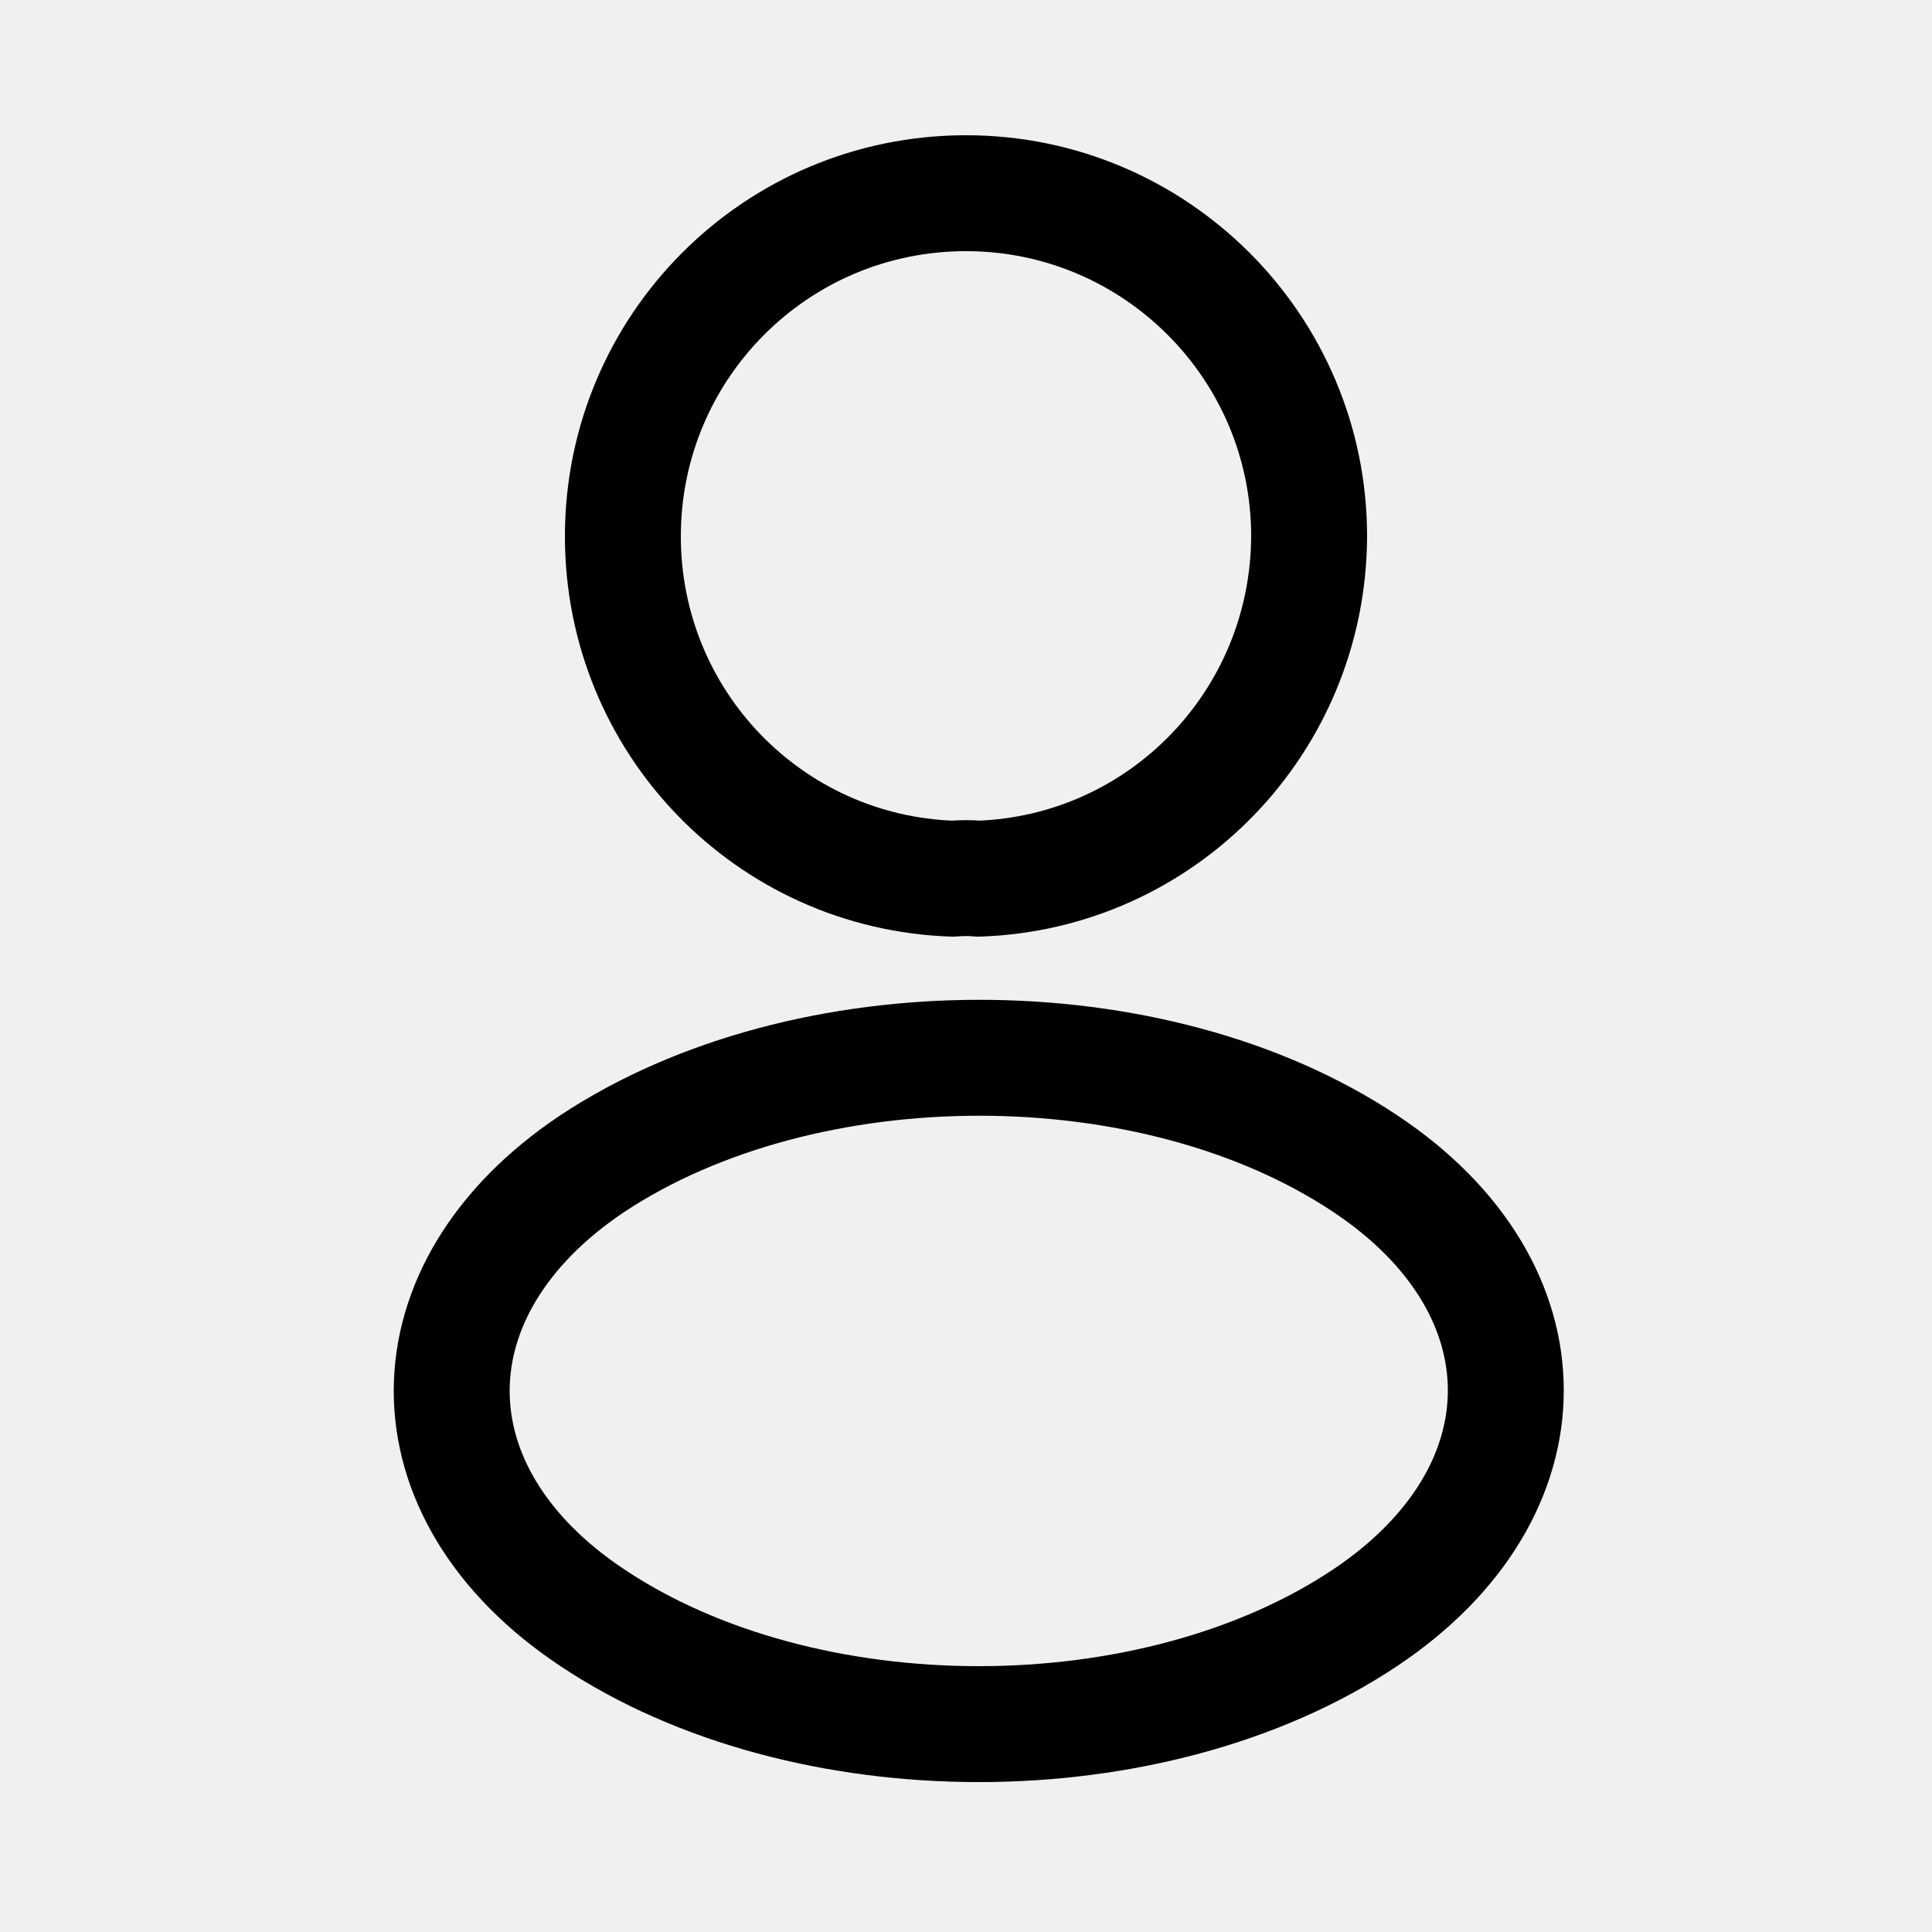
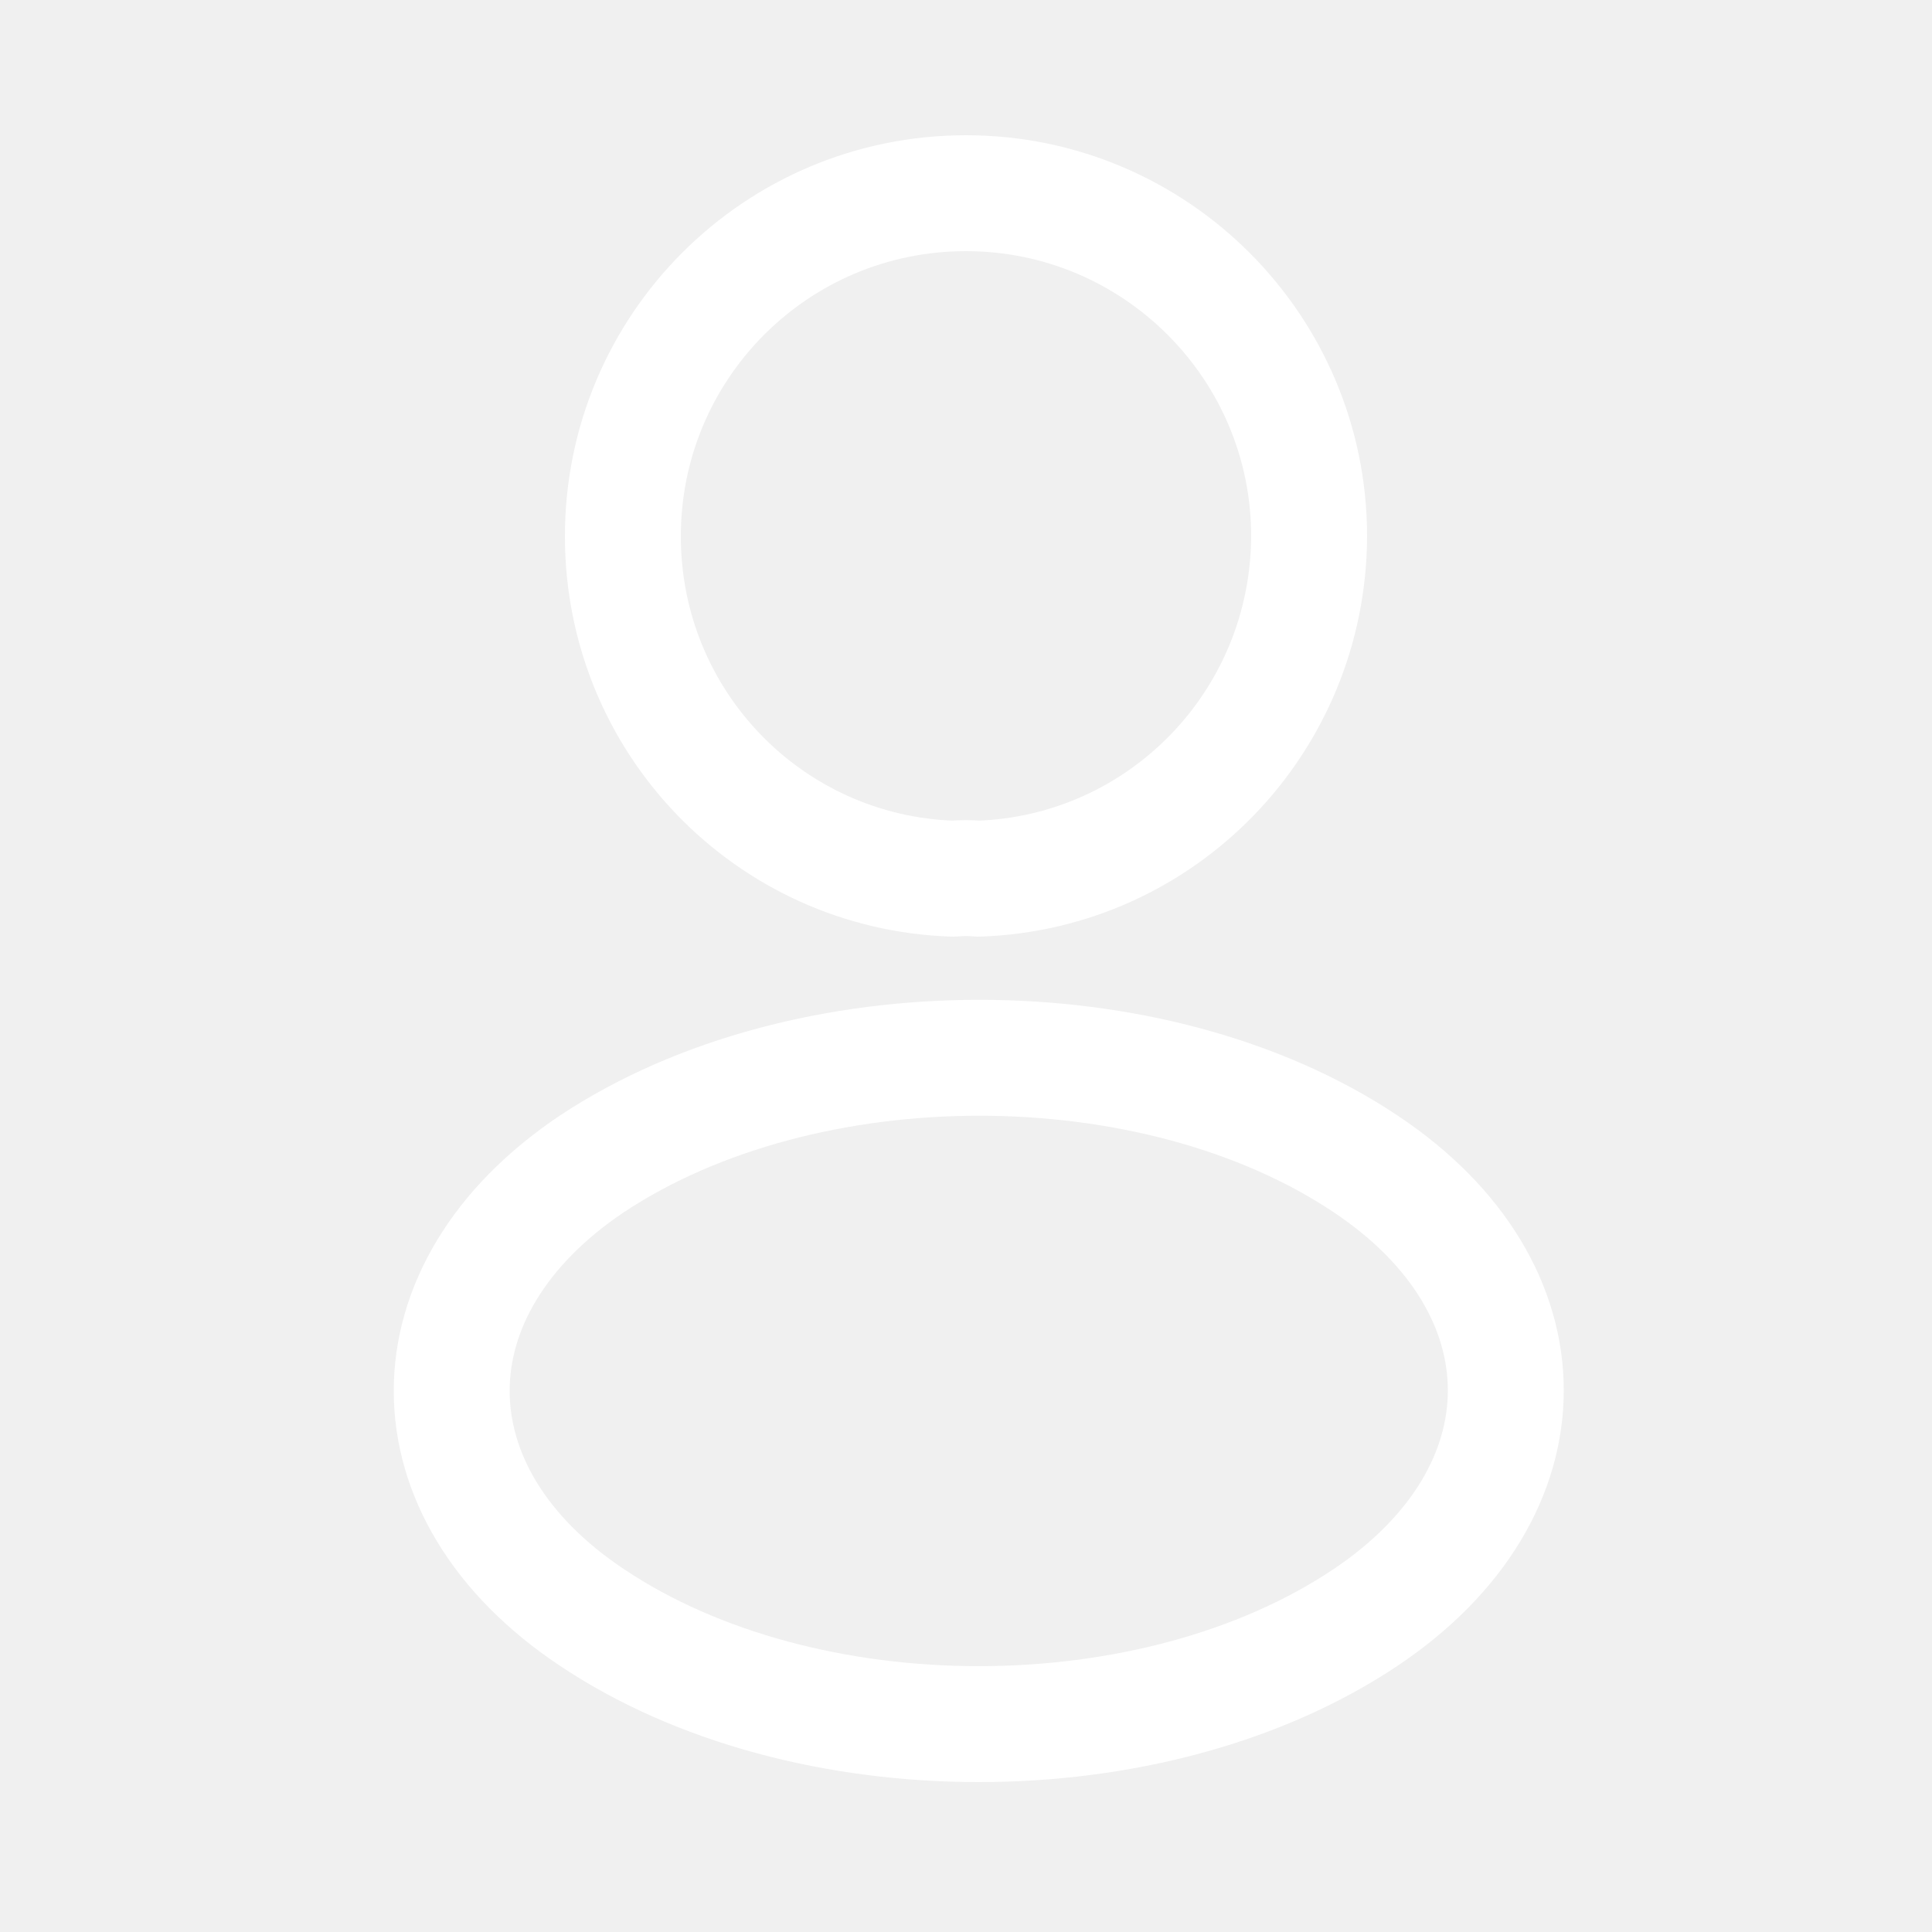
<svg xmlns="http://www.w3.org/2000/svg" width="24" height="24" viewBox="0 0 25 24" fill="none">
-   <path d="M12.66 10.87C12.56 10.86 12.44 10.86 12.33 10.87C9.95 10.79 8.06 8.84 8.06 6.44C8.06 3.99 10.04 2 12.5 2C14.95 2 16.94 3.99 16.94 6.44C16.93 8.84 15.04 10.79 12.66 10.87Z" stroke="black" stroke-width="1.5" stroke-linecap="round" stroke-linejoin="round" />
-   <path d="M7.66 14.56C5.24 16.18 5.24 18.82 7.66 20.43C10.41 22.27 14.92 22.27 17.67 20.43C20.09 18.81 20.09 16.17 17.67 14.56C14.93 12.73 10.42 12.73 7.66 14.56Z" stroke="black" stroke-width="1.5" stroke-linecap="round" stroke-linejoin="round" />
+   <path d="M12.66 10.87C12.56 10.86 12.44 10.86 12.33 10.87C9.95 10.79 8.06 8.84 8.06 6.44C8.06 3.99 10.04 2 12.5 2C14.95 2 16.94 3.99 16.94 6.44C16.93 8.84 15.04 10.79 12.66 10.87Z" stroke="white" stroke-width="1.5" stroke-linecap="round" stroke-linejoin="round" />
+   <path d="M7.66 14.56C5.24 16.18 5.24 18.82 7.66 20.43C10.41 22.27 14.92 22.27 17.67 20.43C20.09 18.81 20.09 16.17 17.67 14.56C14.93 12.73 10.42 12.73 7.66 14.56Z" stroke="white" stroke-width="1.5" stroke-linecap="round" stroke-linejoin="round" />
</svg>
